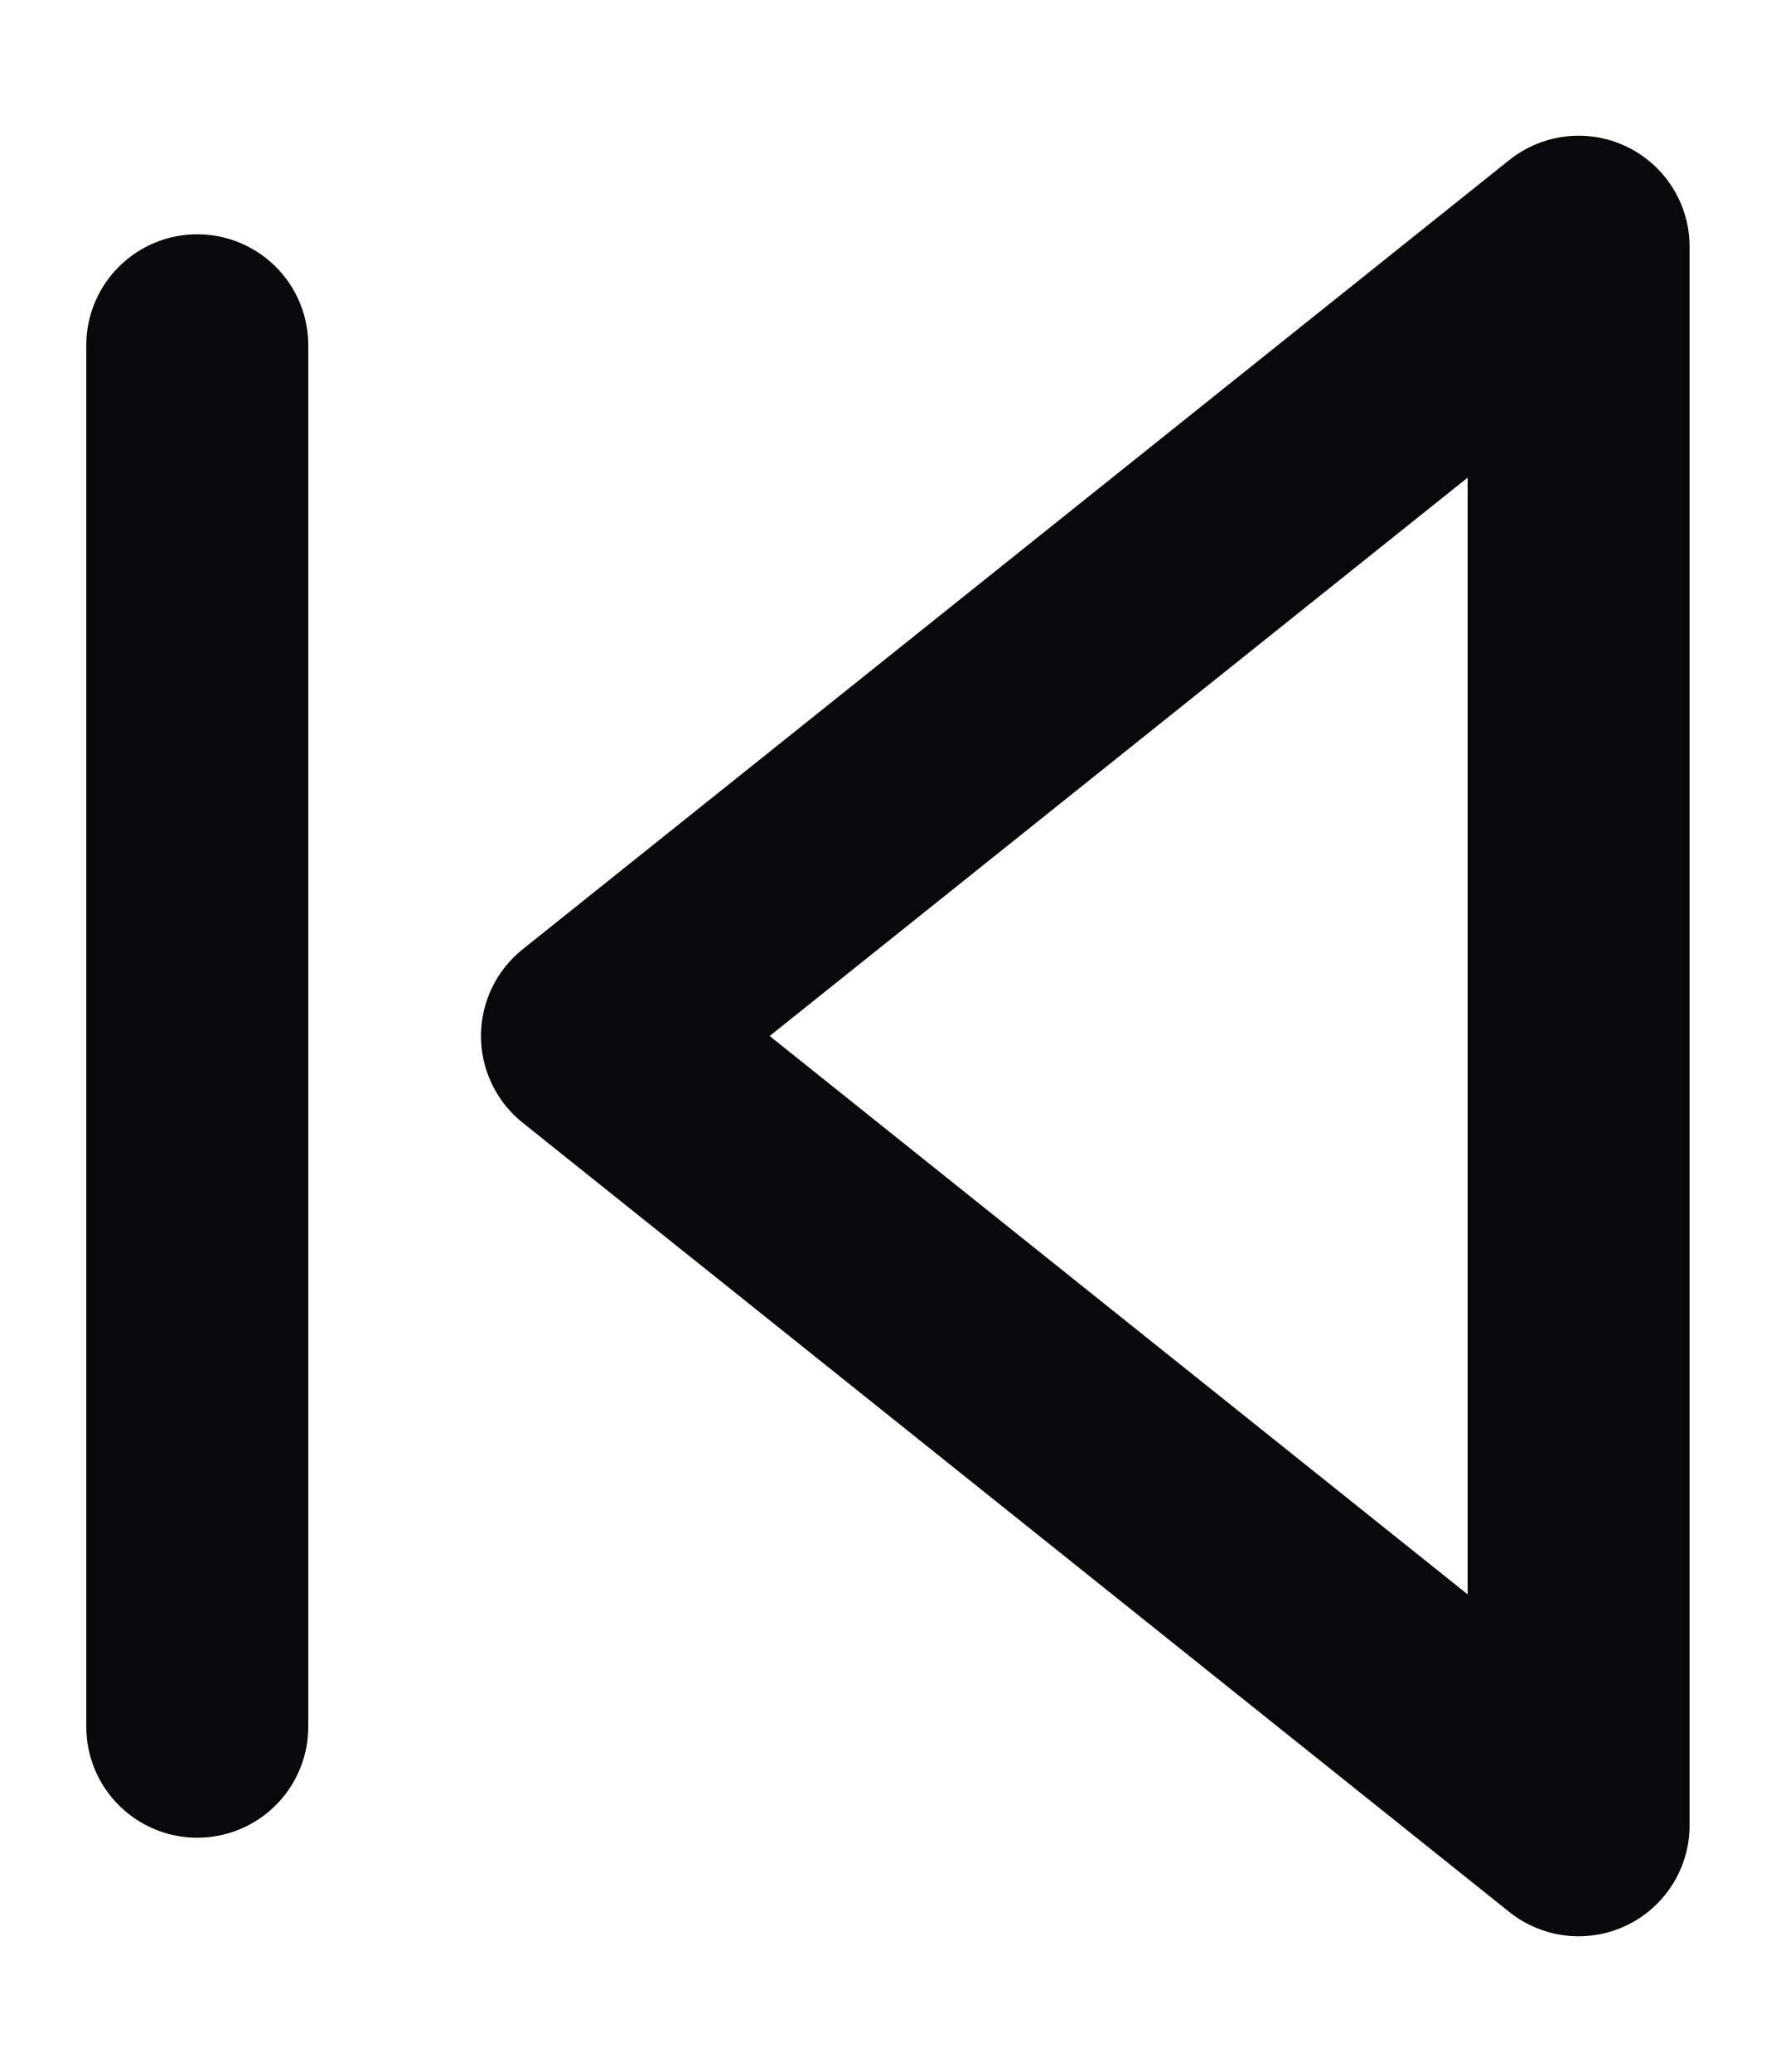
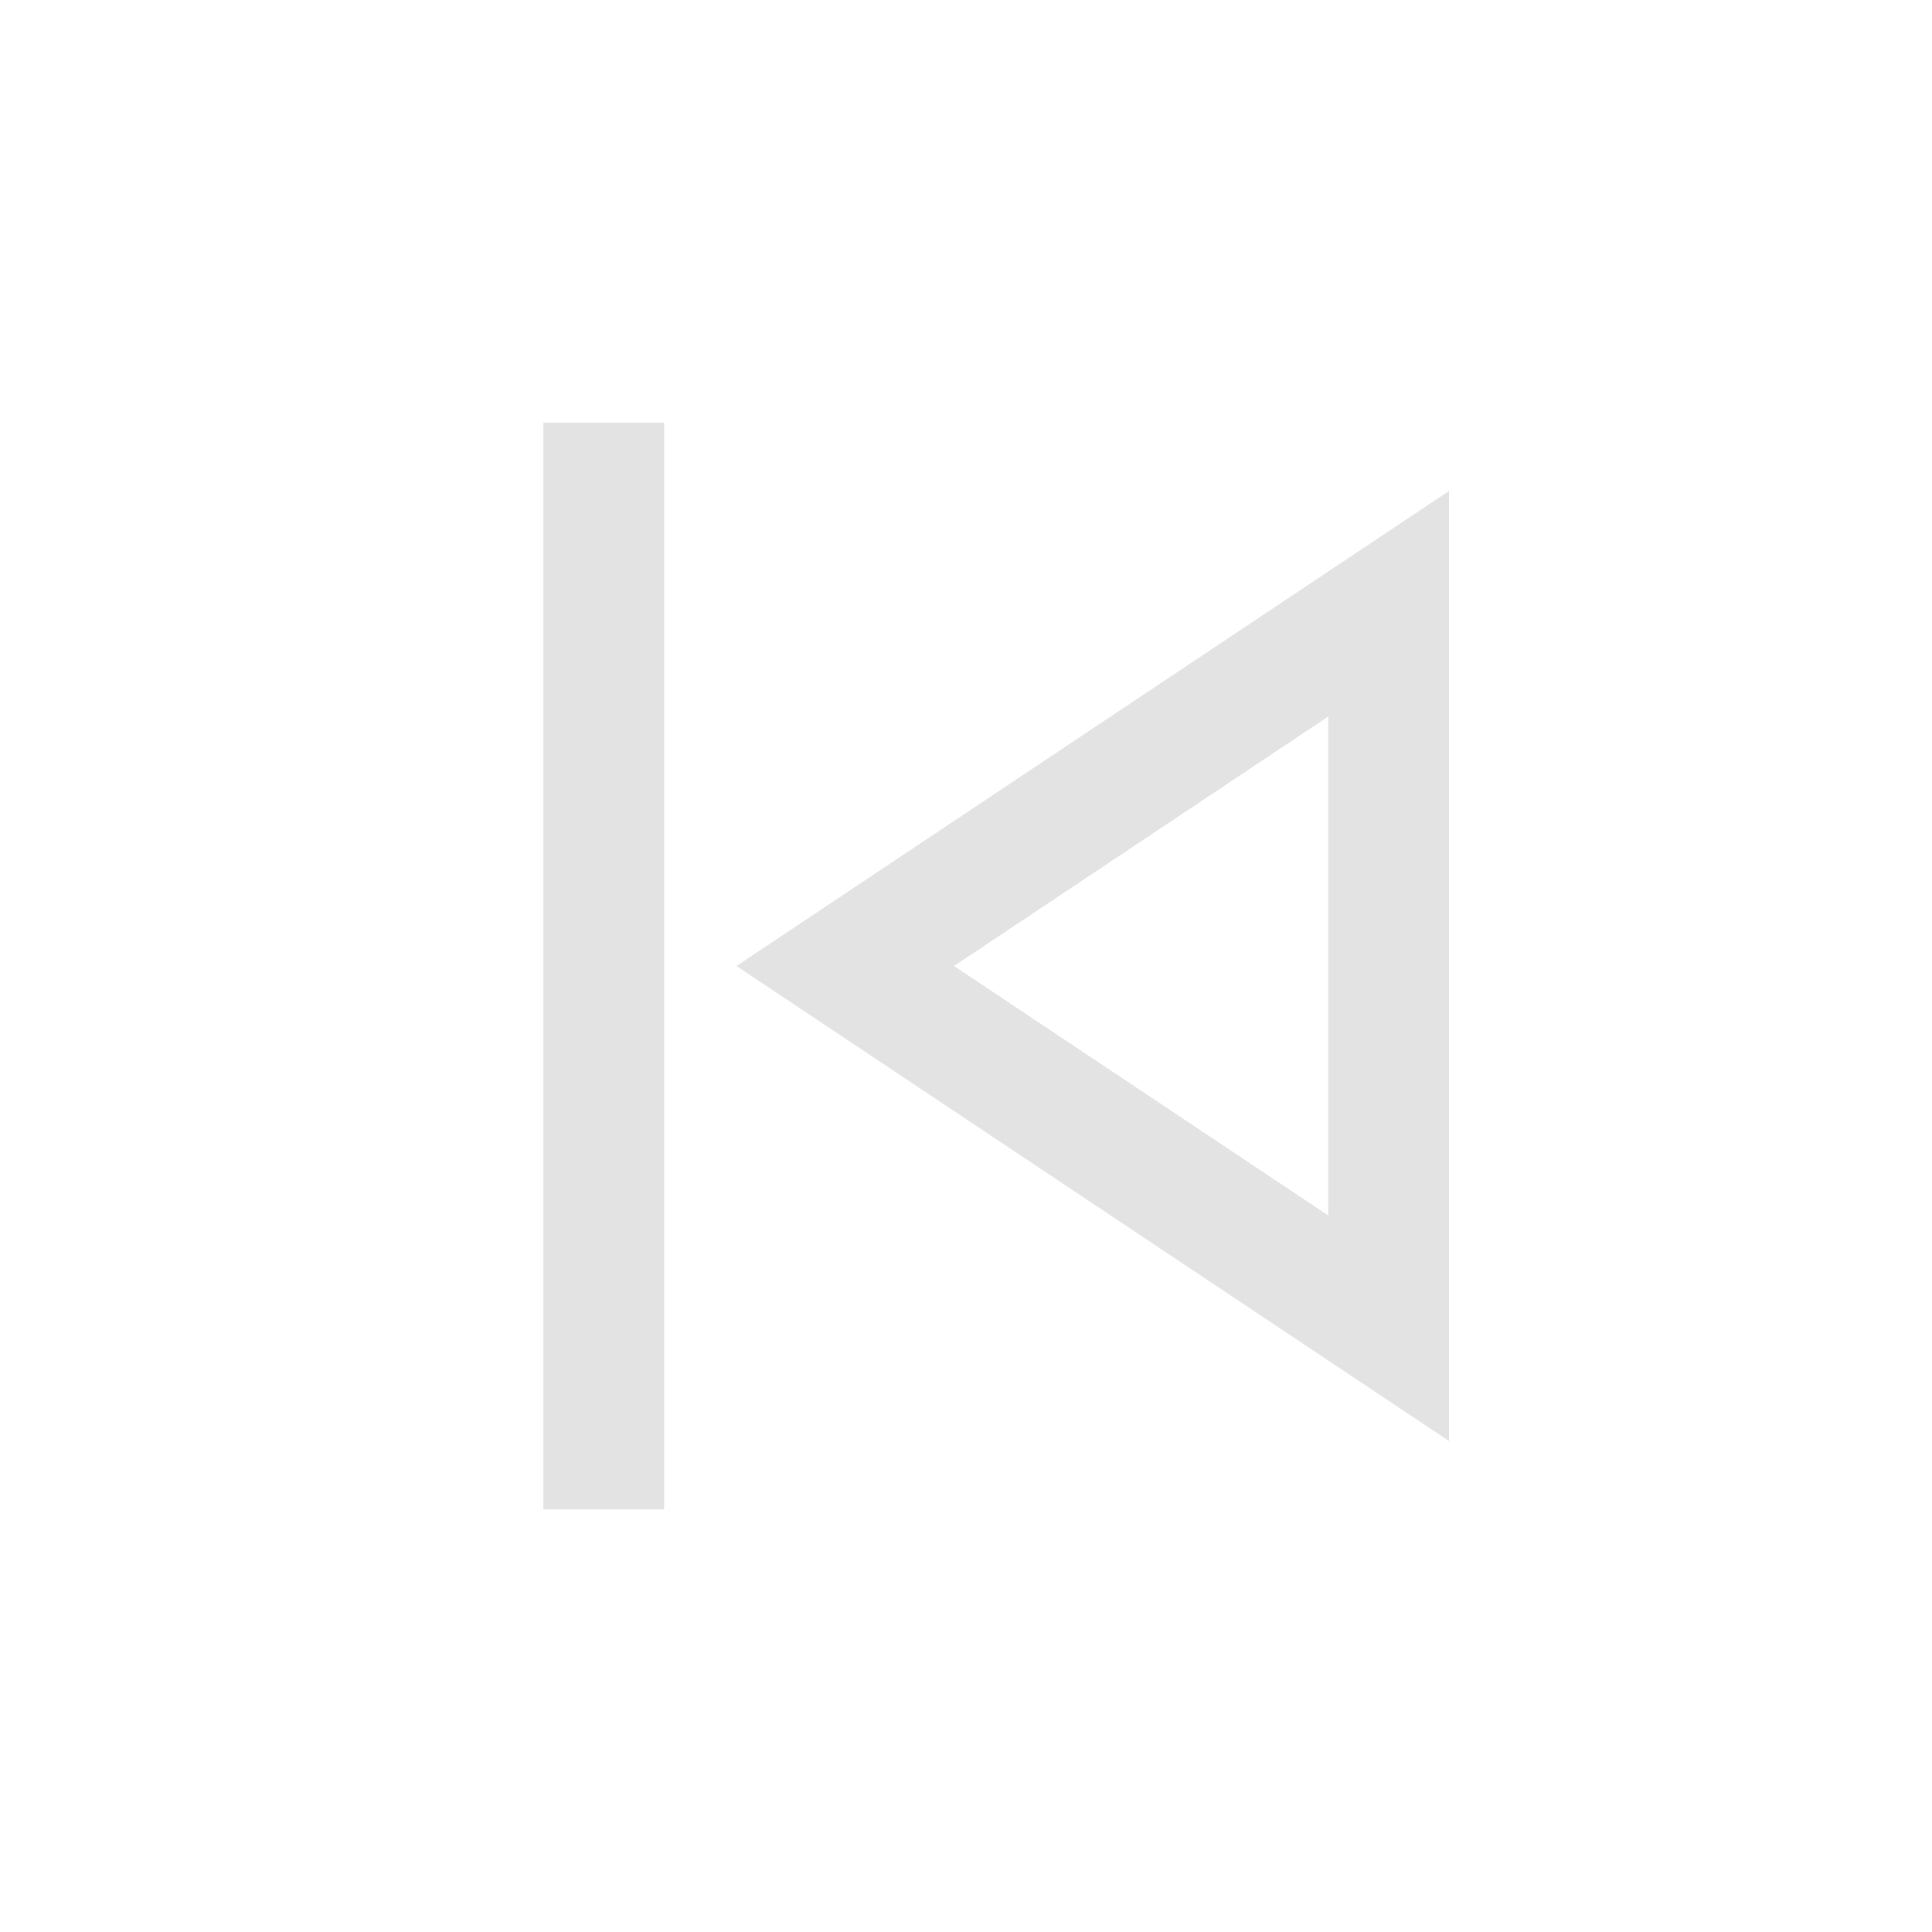
- <svg xmlns="http://www.w3.org/2000/svg" width="12" height="14" viewBox="0 0 12 14" fill="none">
-   <path d="M1.333 2.333V11.667M10.667 12.333L4 7L10.667 1.667V12.333Z" stroke="#09090B" stroke-width="1.5" stroke-linecap="round" stroke-linejoin="round" />
+ <svg xmlns="http://www.w3.org/2000/svg" width="800px" height="800px" viewBox="0 0 24 24" fill="none">
+   <g id="SVGRepo_bgCarrier" stroke-width="0" />
+   <g id="SVGRepo_tracerCarrier" stroke-linecap="round" stroke-linejoin="round" />
+   <g id="SVGRepo_iconCarrier">
+     <path fill-rule="evenodd" clip-rule="evenodd" d="M6.75 5.25V18.75H8.25L8.25 5.25H6.75ZM9.148 12L18 17.901L18 6.099L9.148 12ZM16.5 8.901L16.5 15.099L11.852 12L16.5 8.901Z" fill="#e3e3e3" />
+   </g>
</svg>
